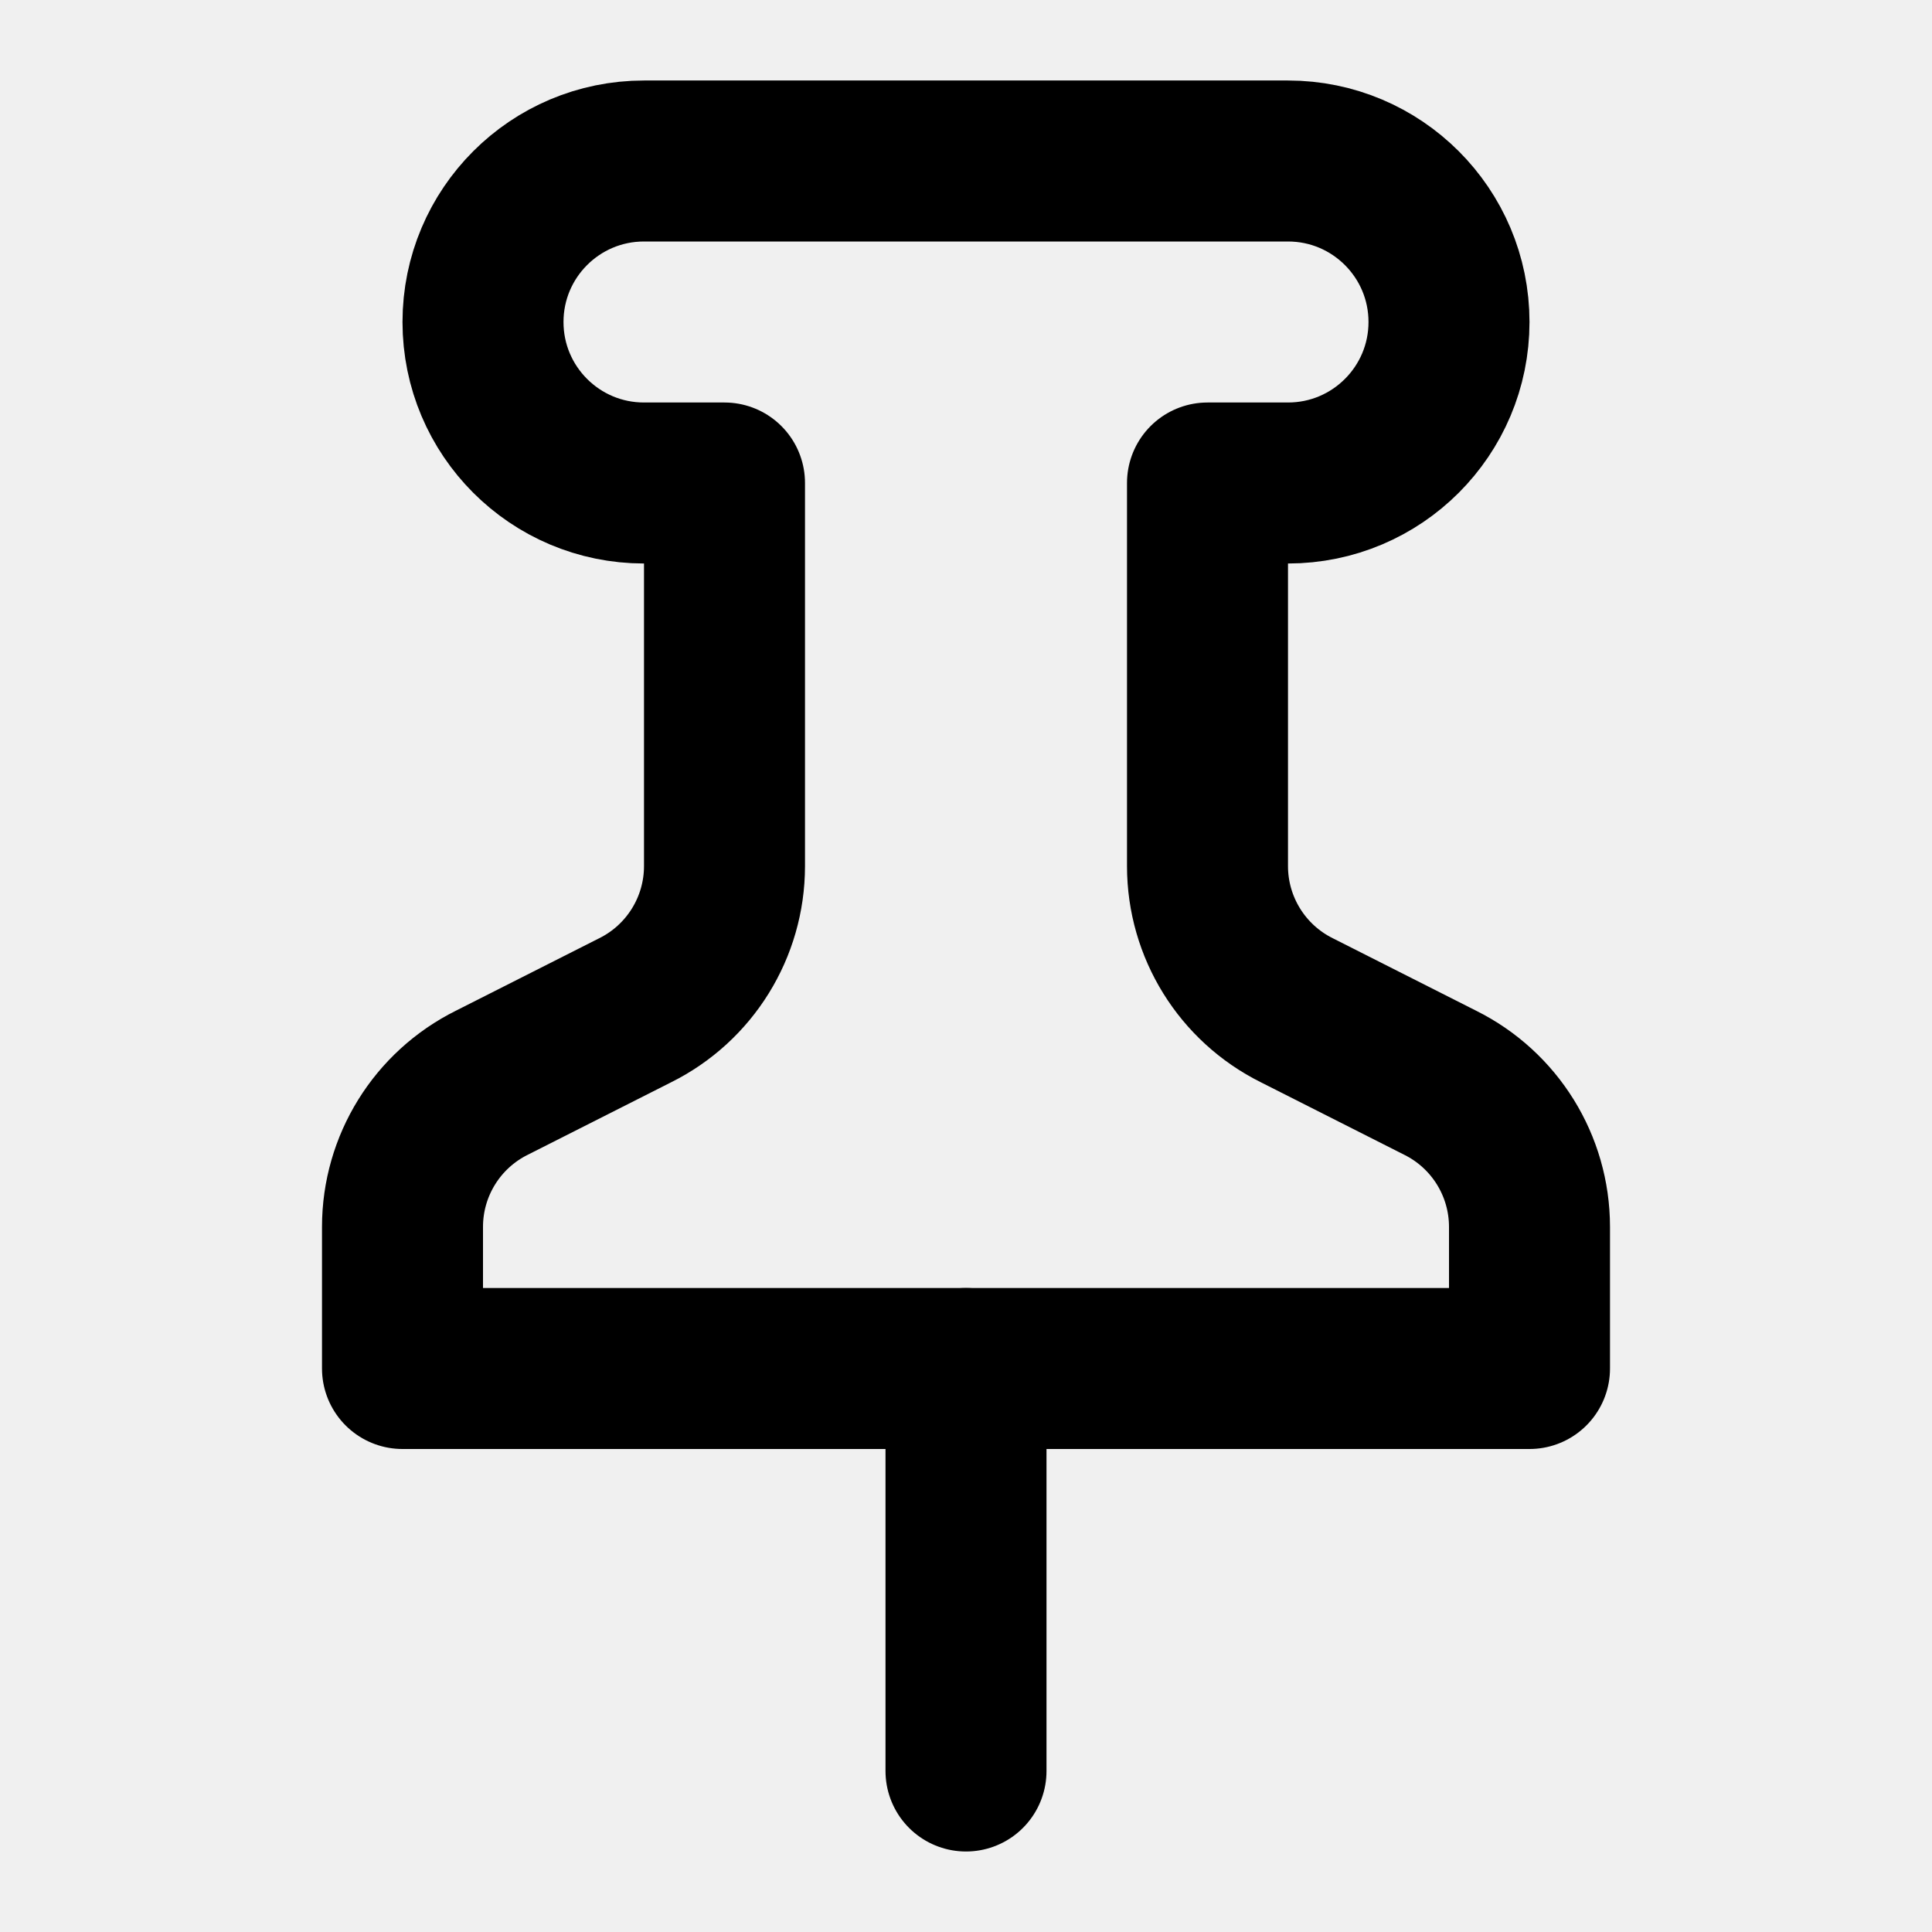
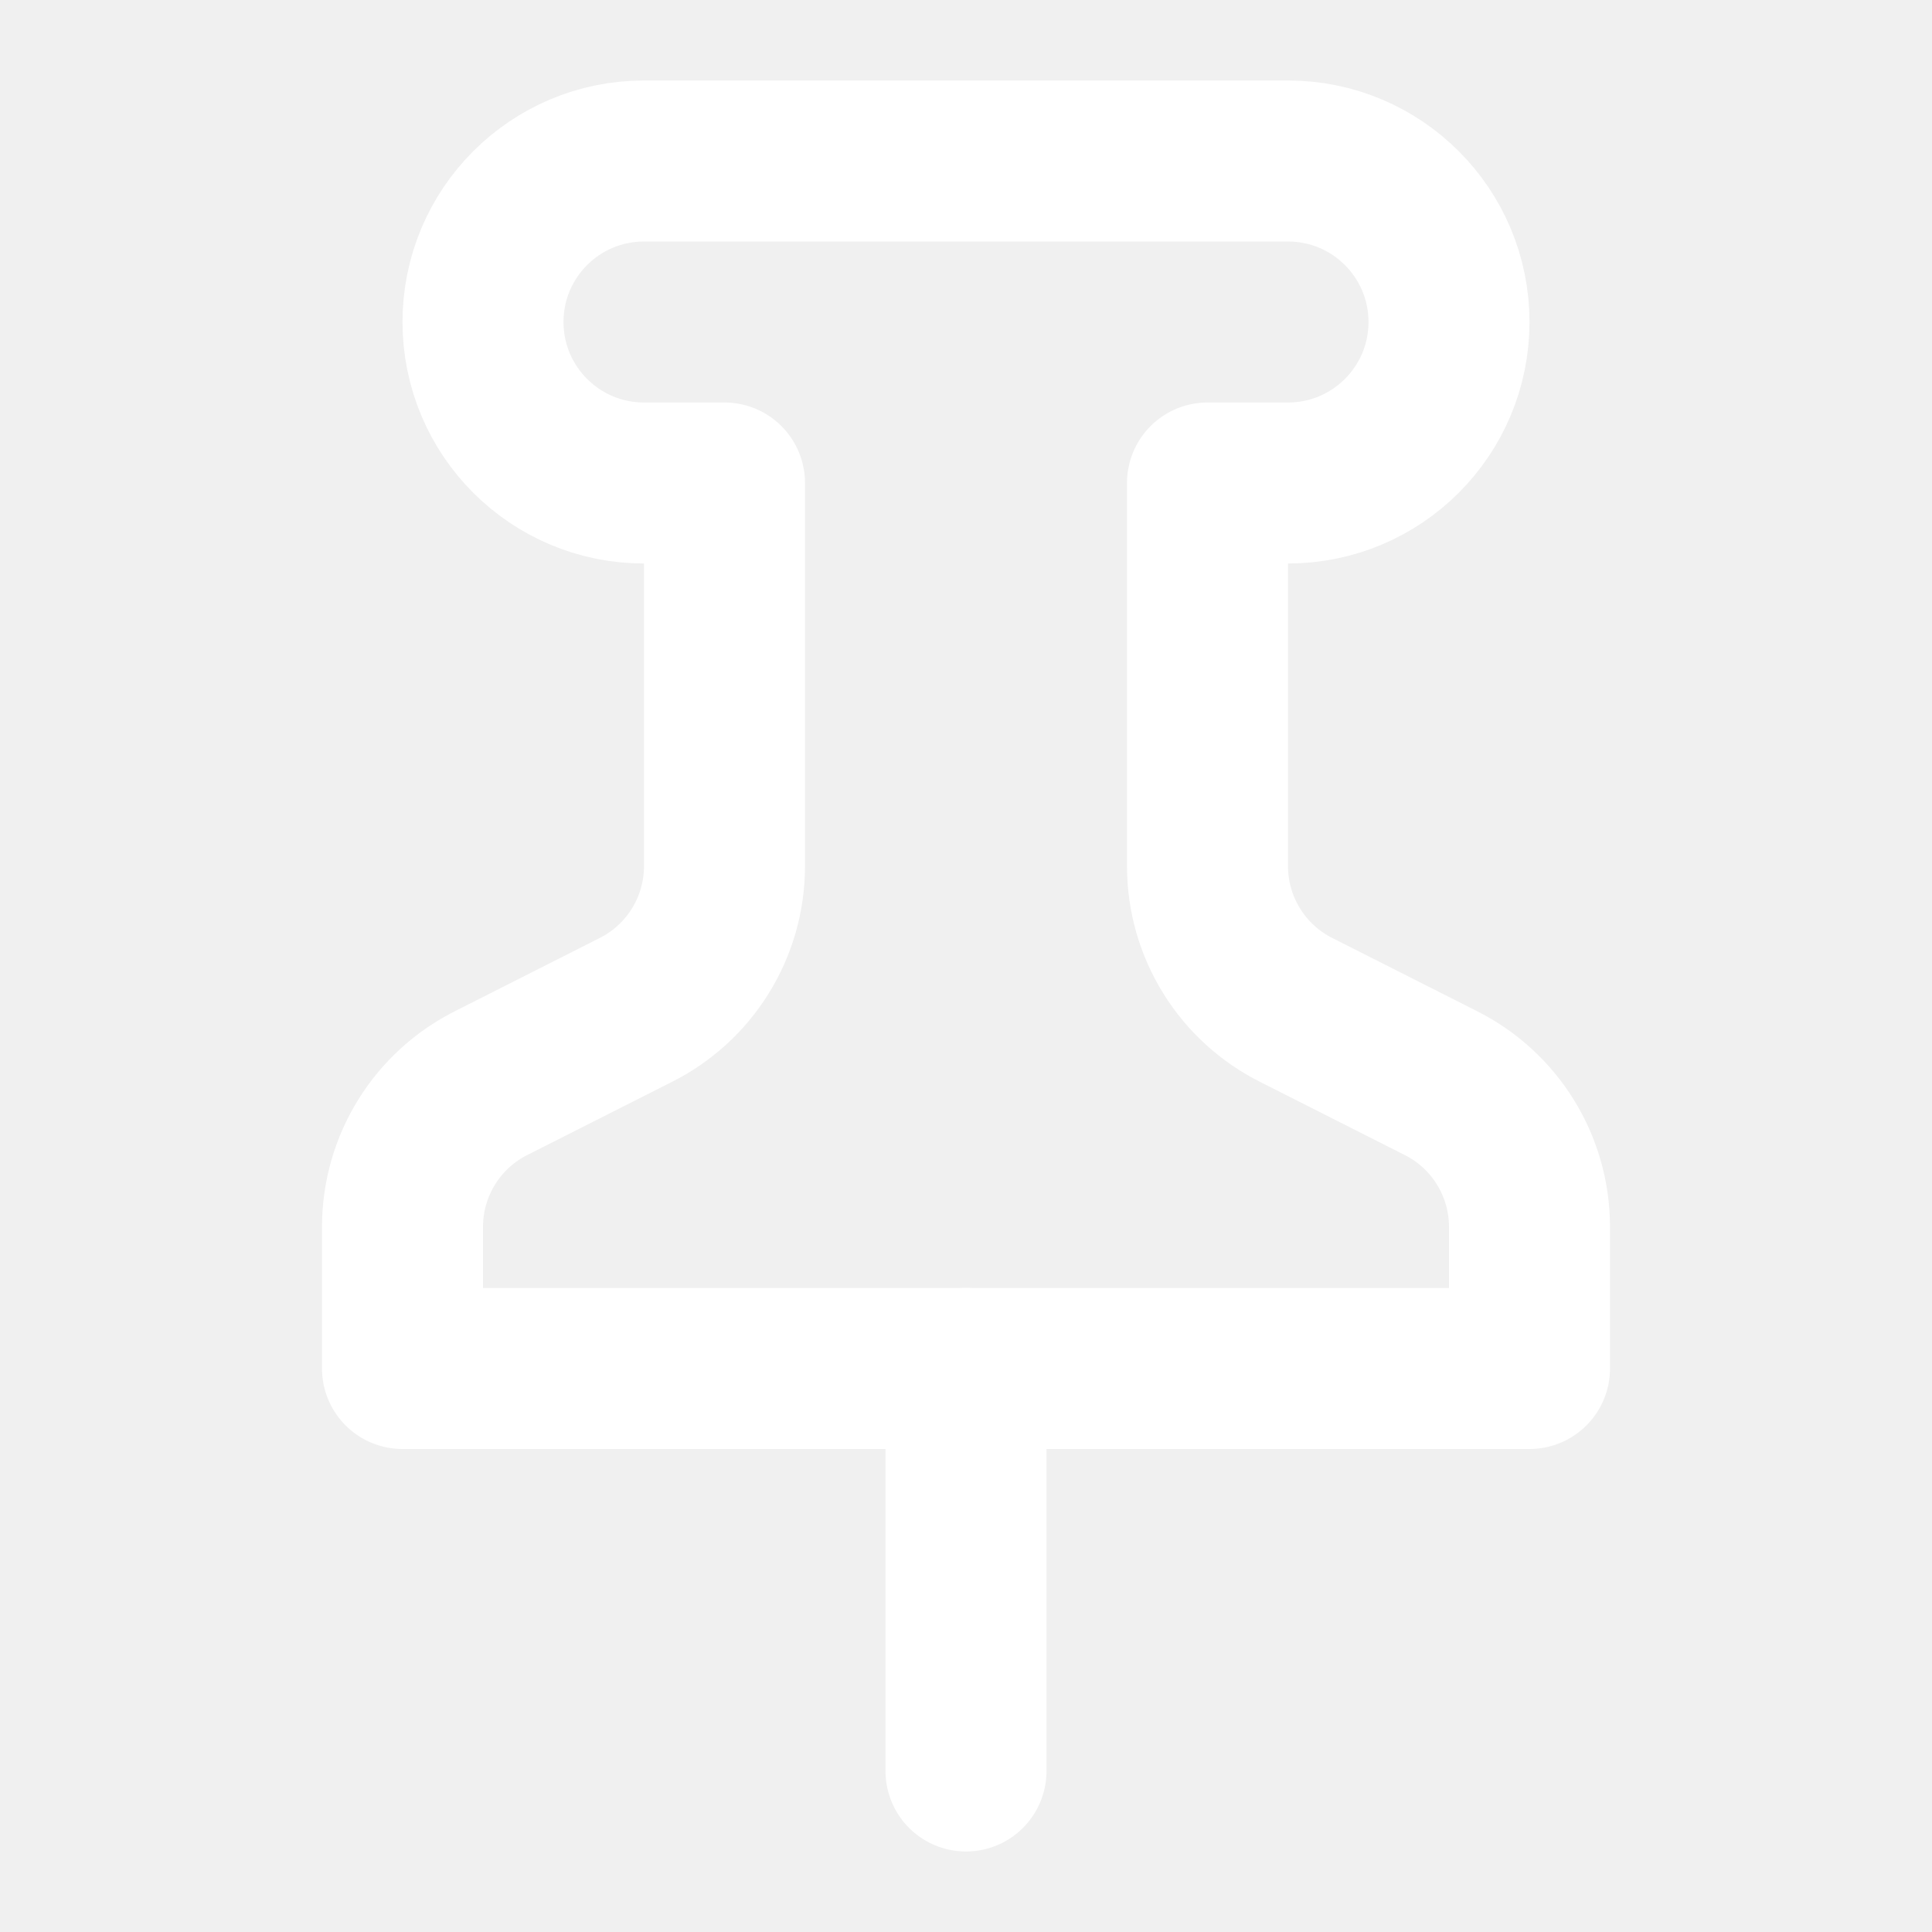
- <svg xmlns="http://www.w3.org/2000/svg" width="24" height="24" viewBox="0 0 24 24" fill="none" stroke="currentColor" stroke-width="2" stroke-linecap="round" stroke-linejoin="round">
+ <svg xmlns="http://www.w3.org/2000/svg" width="24" height="24" viewBox="0 0 24 24" fill="none" stroke="#FFFFFF" stroke-width="2" stroke-linecap="round" stroke-linejoin="round">
  <line x1="12" y1="17" x2="12" y2="22" />
  <path d="M5 17h14v-1.76a2 2 0 0 0-1.11-1.79l-1.78-.9A2 2 0 0 1 15 10.76V6h1a2 2 0 0 0 0-4H8a2 2 0 0 0 0 4h1v4.76a2 2 0 0 1-1.11 1.79l-1.78.9A2 2 0 0 0 5 15.24Z" />
</svg>
